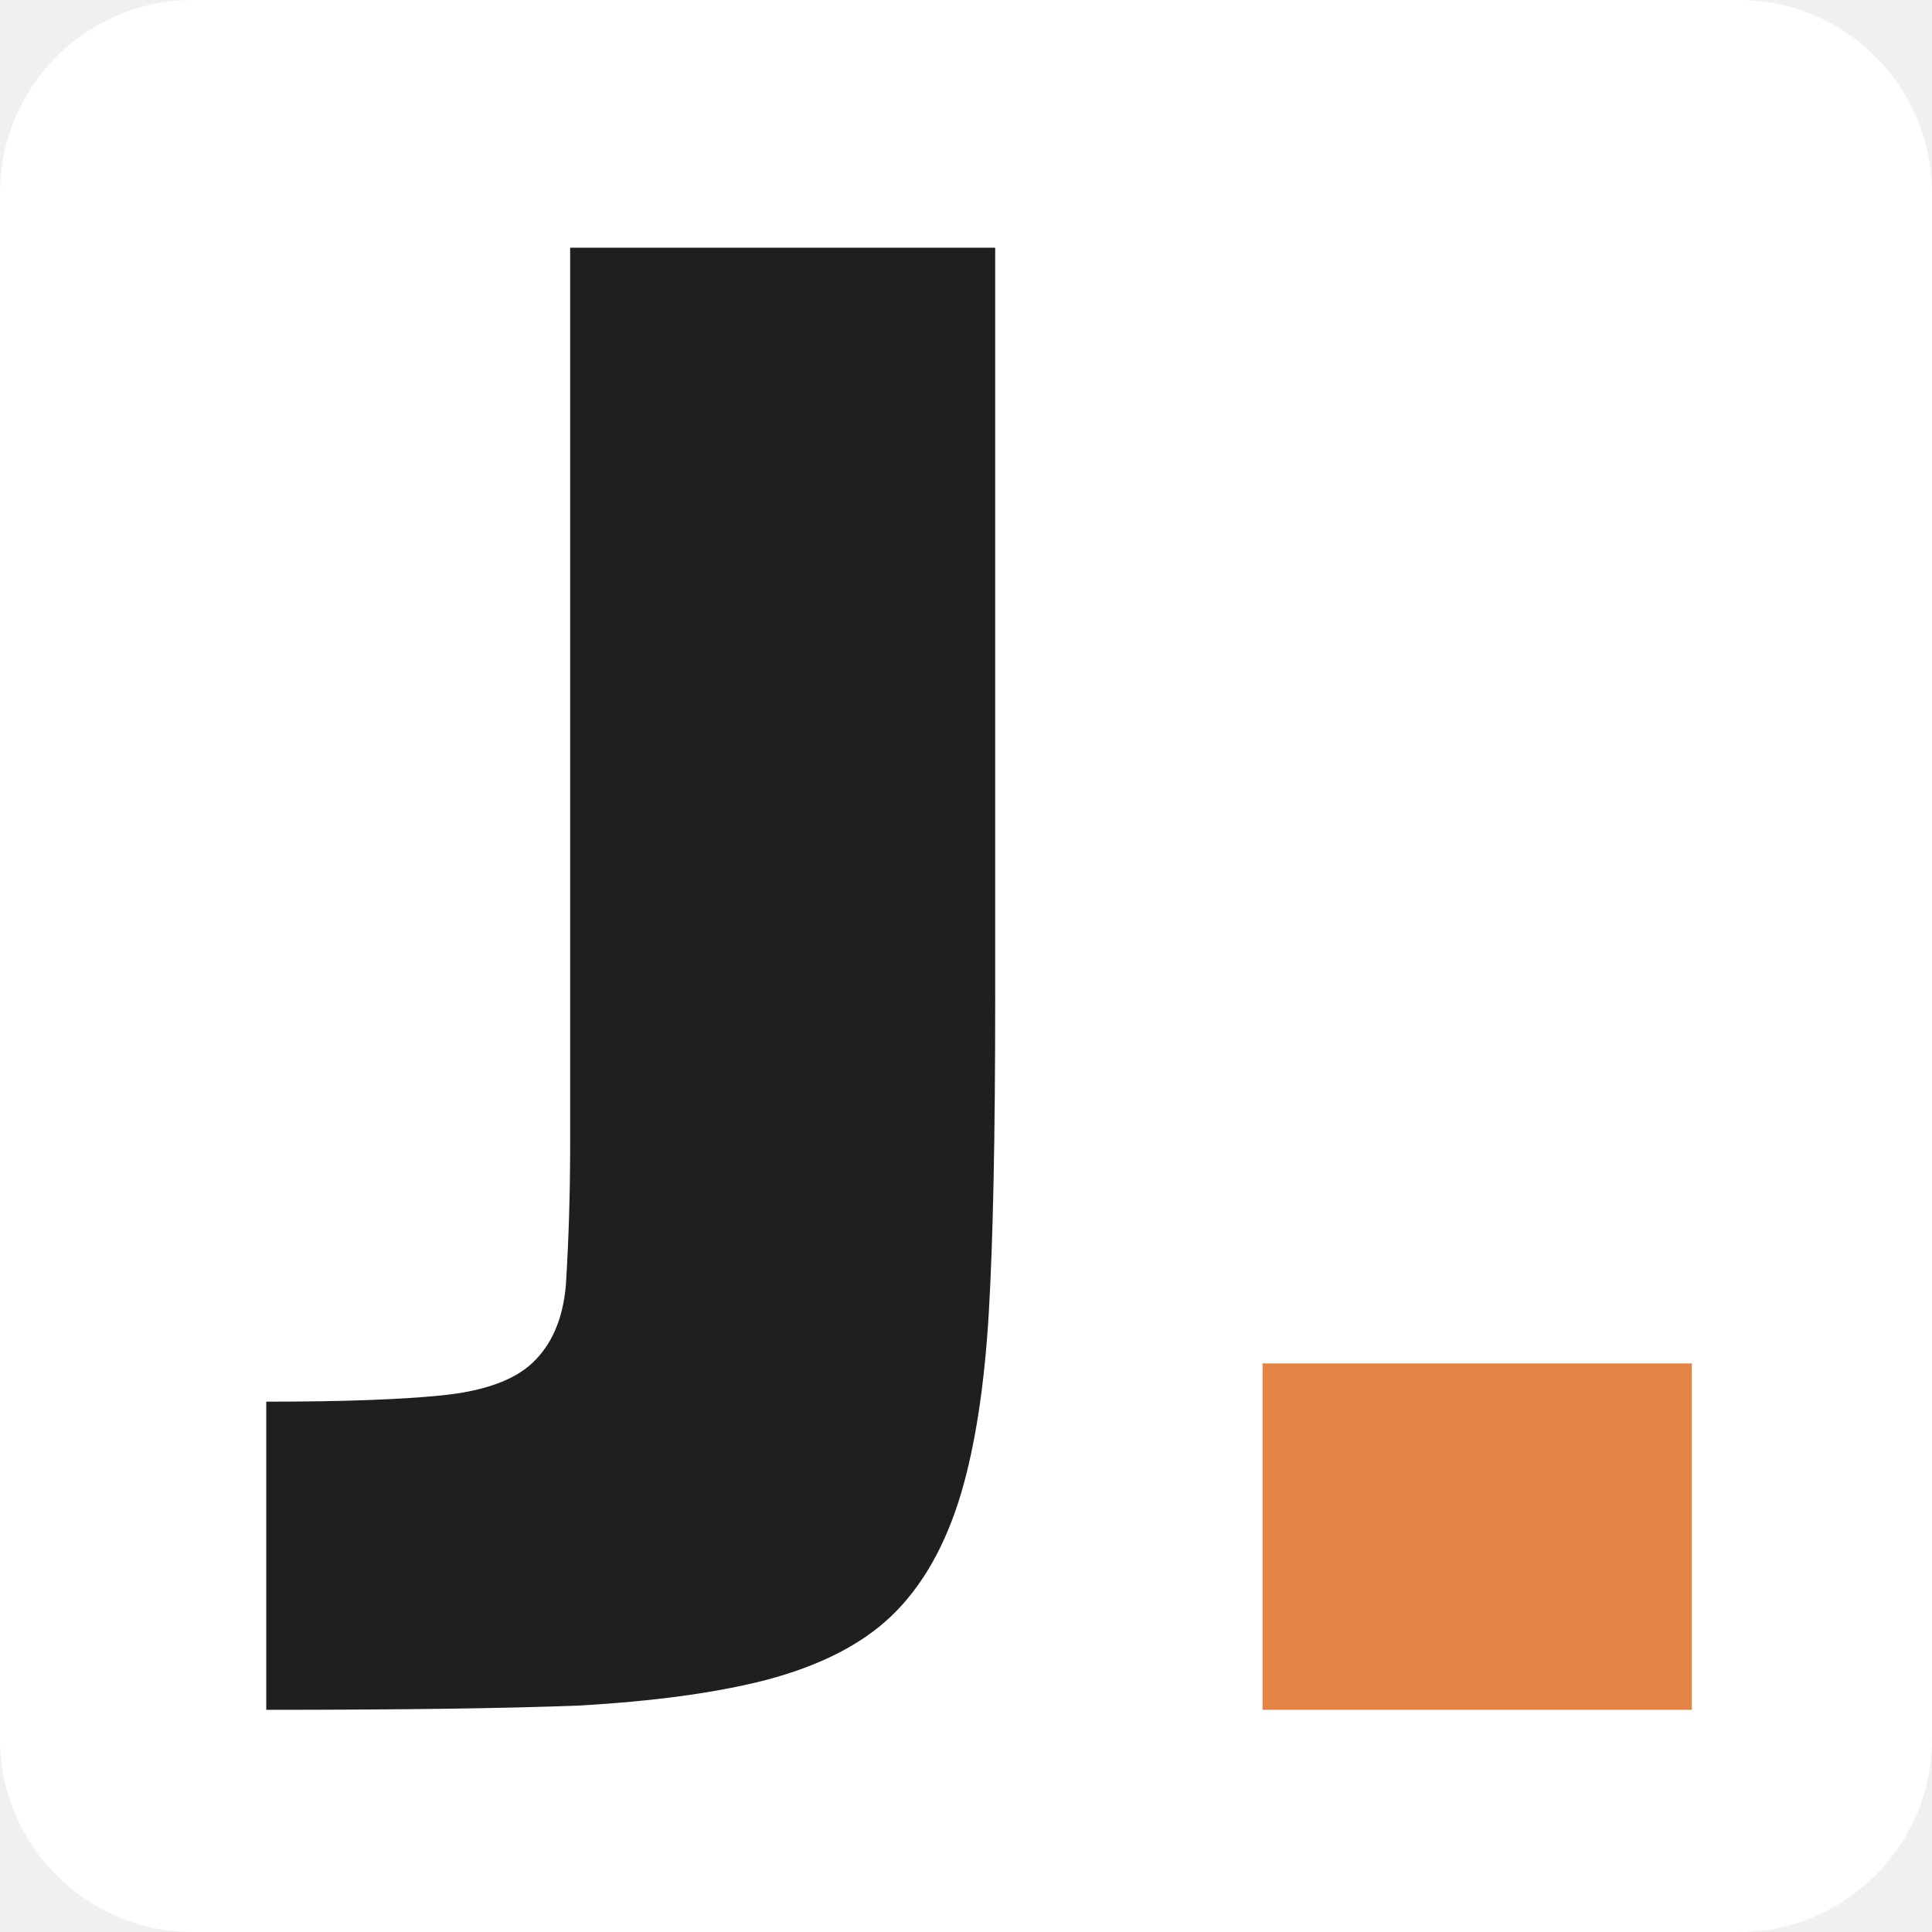
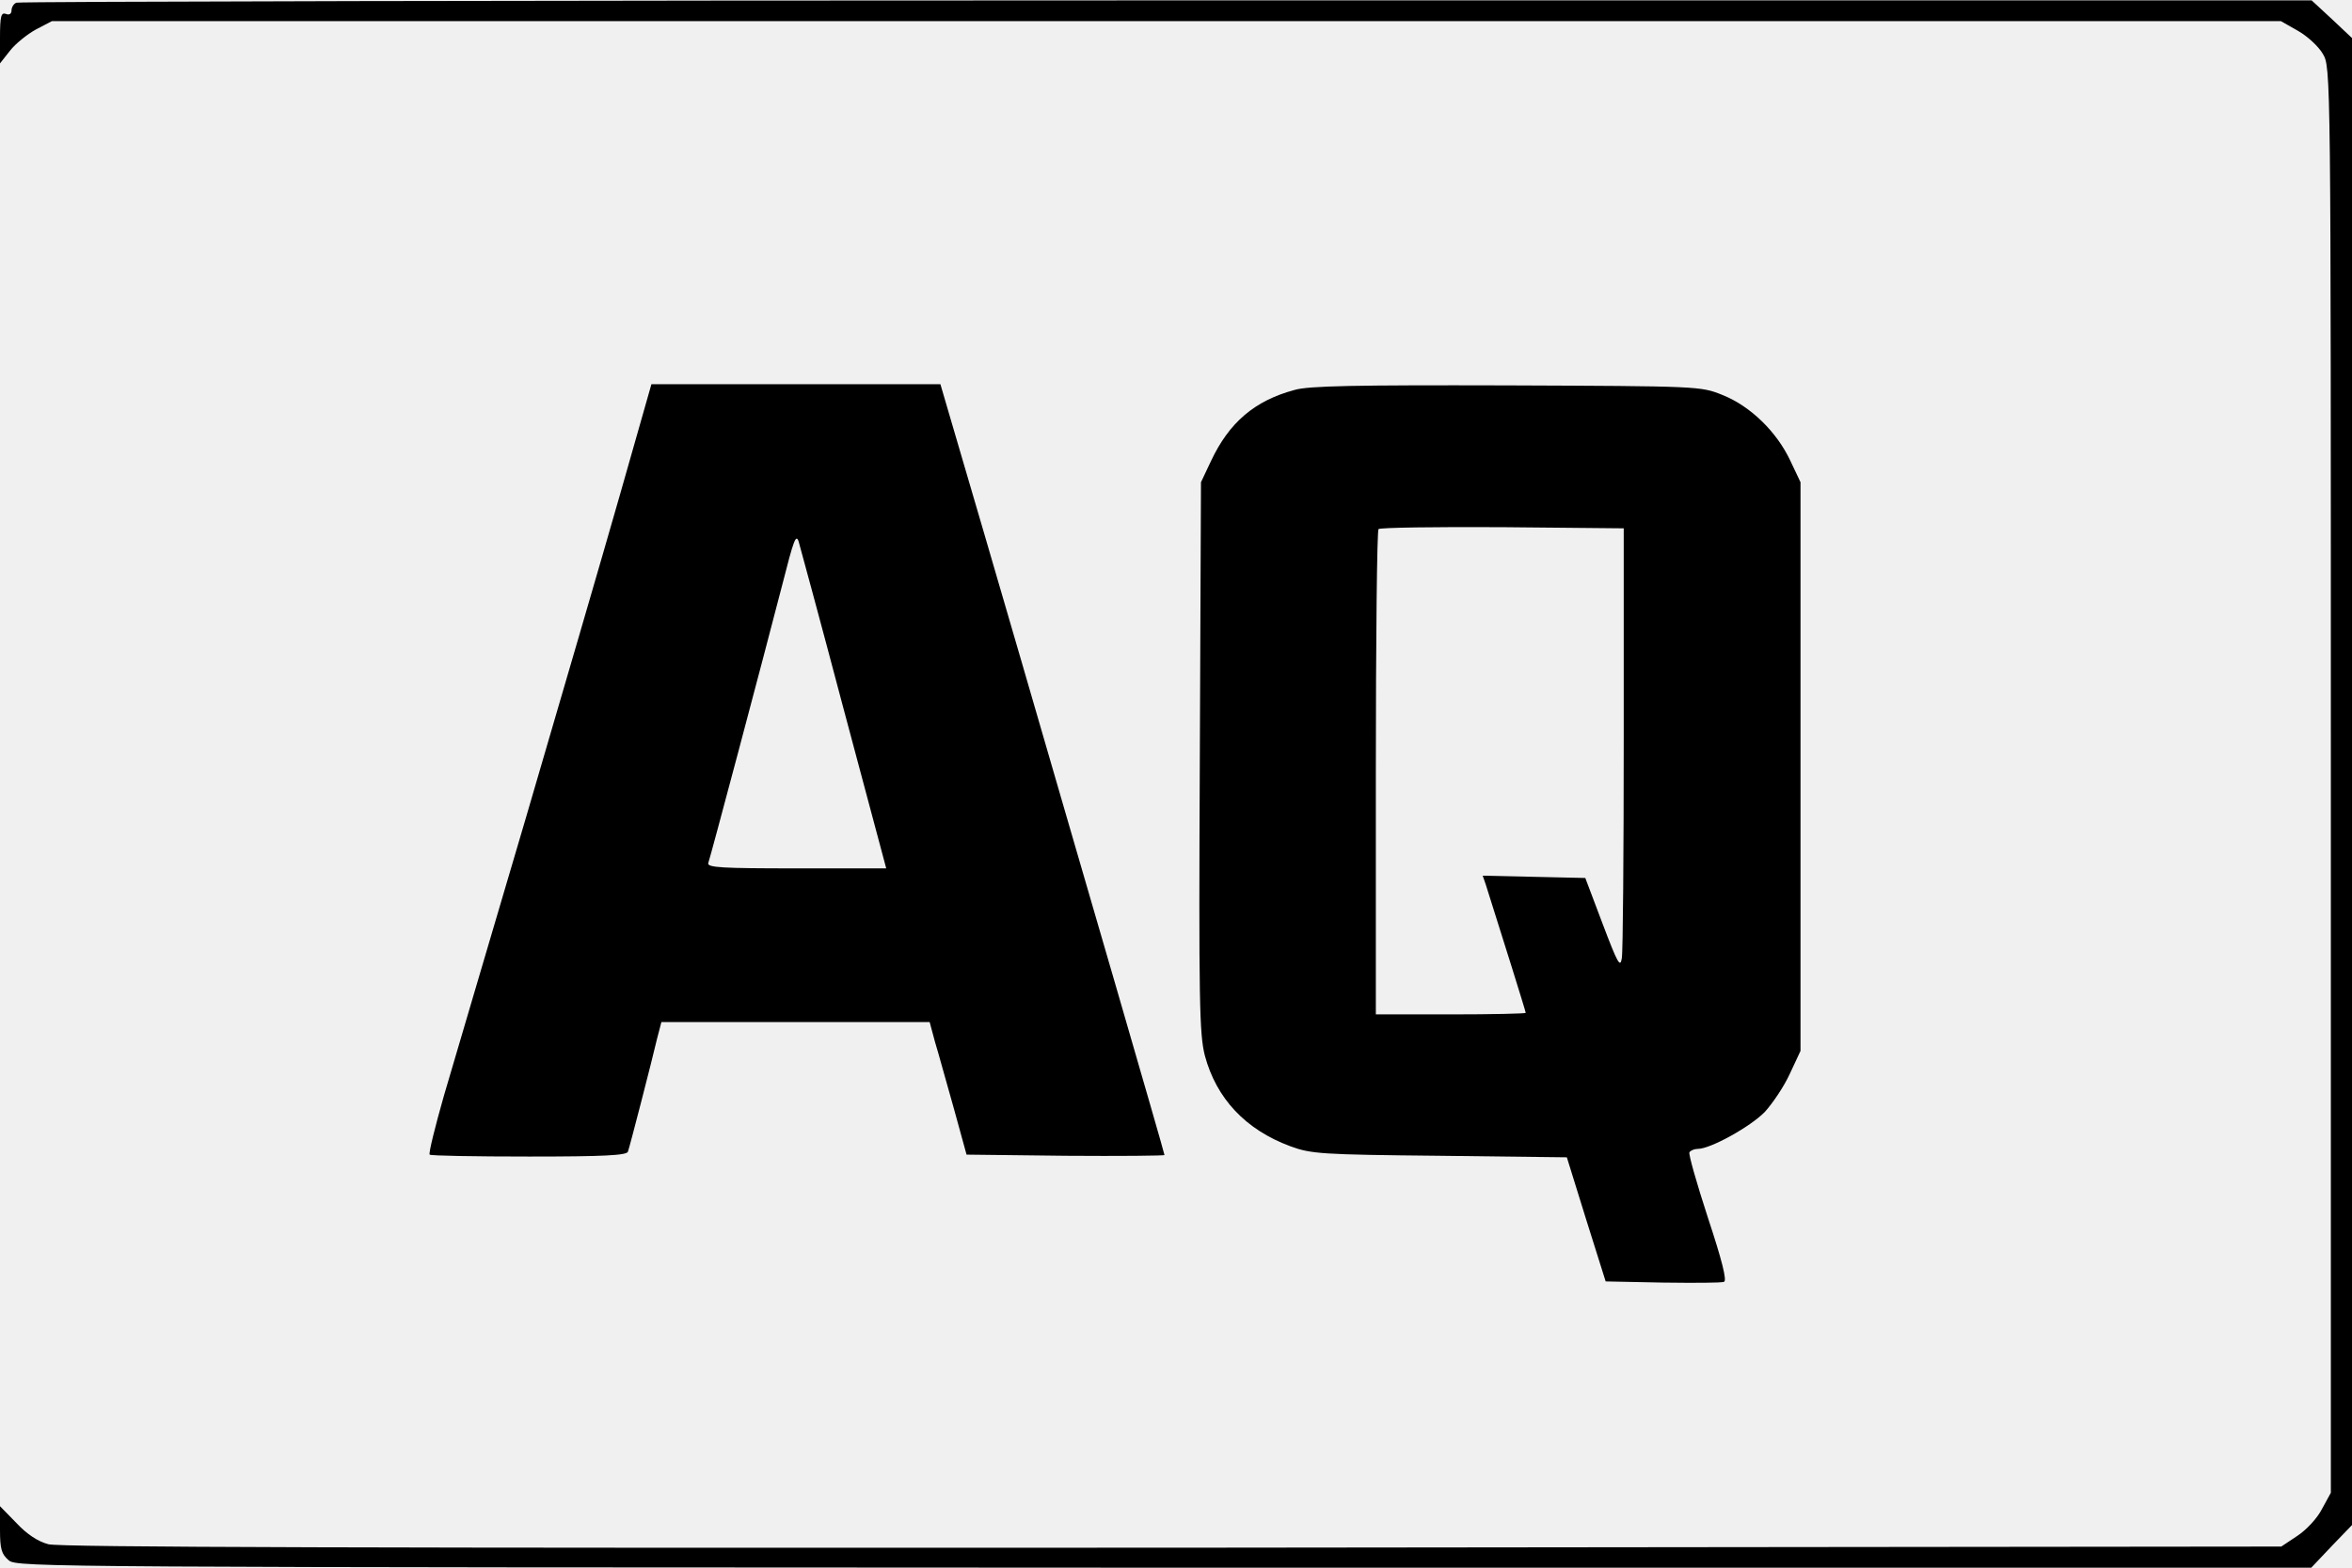
- <svg xmlns="http://www.w3.org/2000/svg" width="100" height="100" viewBox="0 0 100 100" fill="none">
-   <g clip-path="url(#clip0_71_50)">
-     <rect width="100" height="100" rx="10" fill="white" />
-     <path d="M13.781 72.55C17.741 72.55 20.784 72.44 22.911 72.22C25.037 72 26.577 71.45 27.531 70.57C28.557 69.617 29.144 68.26 29.291 66.5C29.437 64.153 29.511 61.733 29.511 59.24V12.82H51.511V51.76C51.511 58.8 51.401 64.19 51.181 67.93C50.961 71.67 50.484 74.787 49.751 77.28C48.944 79.993 47.734 82.12 46.121 83.66C44.581 85.127 42.417 86.227 39.631 86.96C37.064 87.62 33.837 88.06 29.951 88.28C26.137 88.427 20.747 88.5 13.781 88.5V72.55Z" fill="#1F1F1F" />
-     <path d="M65.349 70.57H87.569V88.5H65.349V70.57Z" fill="#E38445" />
+ <svg xmlns="http://www.w3.org/2000/svg" version="1.0" width="612pt" height="408pt" viewBox="0 0 612 408" preserveAspectRatio="xMidYMid meet">
+   <g transform="translate(0,408) scale(0.1,-0.1)" fill="#000000" stroke="none">
+     <path d="M43 4073 c-7 -2 -13 -12 -13 -20 0 -9 -6 -13 -15 -9 -12 4 -15 -6 -15 -62 l0 -67 26 33 c14 18 45 43 67 55 l42 22 2900 0 2900 0 44 -25 c25 -14 54 -41 65 -60 21 -35 21 -38 21 -1890 l0 -1855 -23 -42 c-12 -24 -41 -55 -64 -70 l-42 -28 -2884 -3 c-2081 -1 -2896 1 -2926 9 -27 7 -56 26 -83 55 l-43 44 0 -61 c0 -51 4 -64 23 -80 21 -18 102 -18 3006 -19 l2985 0 53 56 53 55 0 1935 0 1935 -52 49 -53 49 -2980 0 c-1639 0 -2986 -3 -2992 -6z" />
+     <path d="M1613 2792 c-45 -158 -157 -541 -248 -852 -92 -311 -186 -631 -210 -712 -23 -81 -40 -149 -37 -153 3 -3 119 -5 259 -5 194 0 255 3 257 13 5 14 61 231 76 295 l11 42 349 0 349 0 14 -52 c9 -29 30 -107 49 -173 l33 -120 258 -3 c141 -1 257 0 257 2 0 3 -57 200 -126 438 -69 238 -180 618 -245 843 -66 226 -140 481 -166 568 l-46 157 -376 0 -376 0 -82 -288z m581 -553 l112 -419 -234 0 c-193 0 -233 2 -229 14 5 13 139 517 193 726 29 114 35 131 42 111 2 -7 55 -201 116 -432z" />
+     <path d="M3368 3065 c-104 -28 -170 -85 -217 -185 l-26 -55 -3 -715 c-3 -640 -1 -721 13 -777 30 -112 106 -193 222 -236 54 -20 80 -22 389 -25 l331 -4 50 -161 51 -162 148 -3 c81 -1 153 -1 160 2 8 3 -5 55 -42 167 -29 89 -51 166 -48 170 3 5 13 9 22 9 33 0 137 58 174 96 20 22 50 66 65 99 l28 60 0 740 0 740 -27 57 c-35 74 -103 141 -176 170 -57 23 -60 23 -562 25 -392 1 -516 -1 -552 -12z m857 -905 c0 -300 -2 -558 -5 -574 -4 -26 -11 -13 -50 90 l-45 119 -133 3 -134 3 8 -23 c38 -120 104 -330 104 -334 0 -2 -88 -4 -195 -4 l-195 0 0 628 c0 346 3 632 7 635 4 4 149 6 322 5 l316 -3 0 -545z" />
  </g>
-   <defs>
-     <clipPath id="clip0_71_50">
-       <rect width="100" height="100" rx="10" fill="white" />
-     </clipPath>
-   </defs>
</svg>
